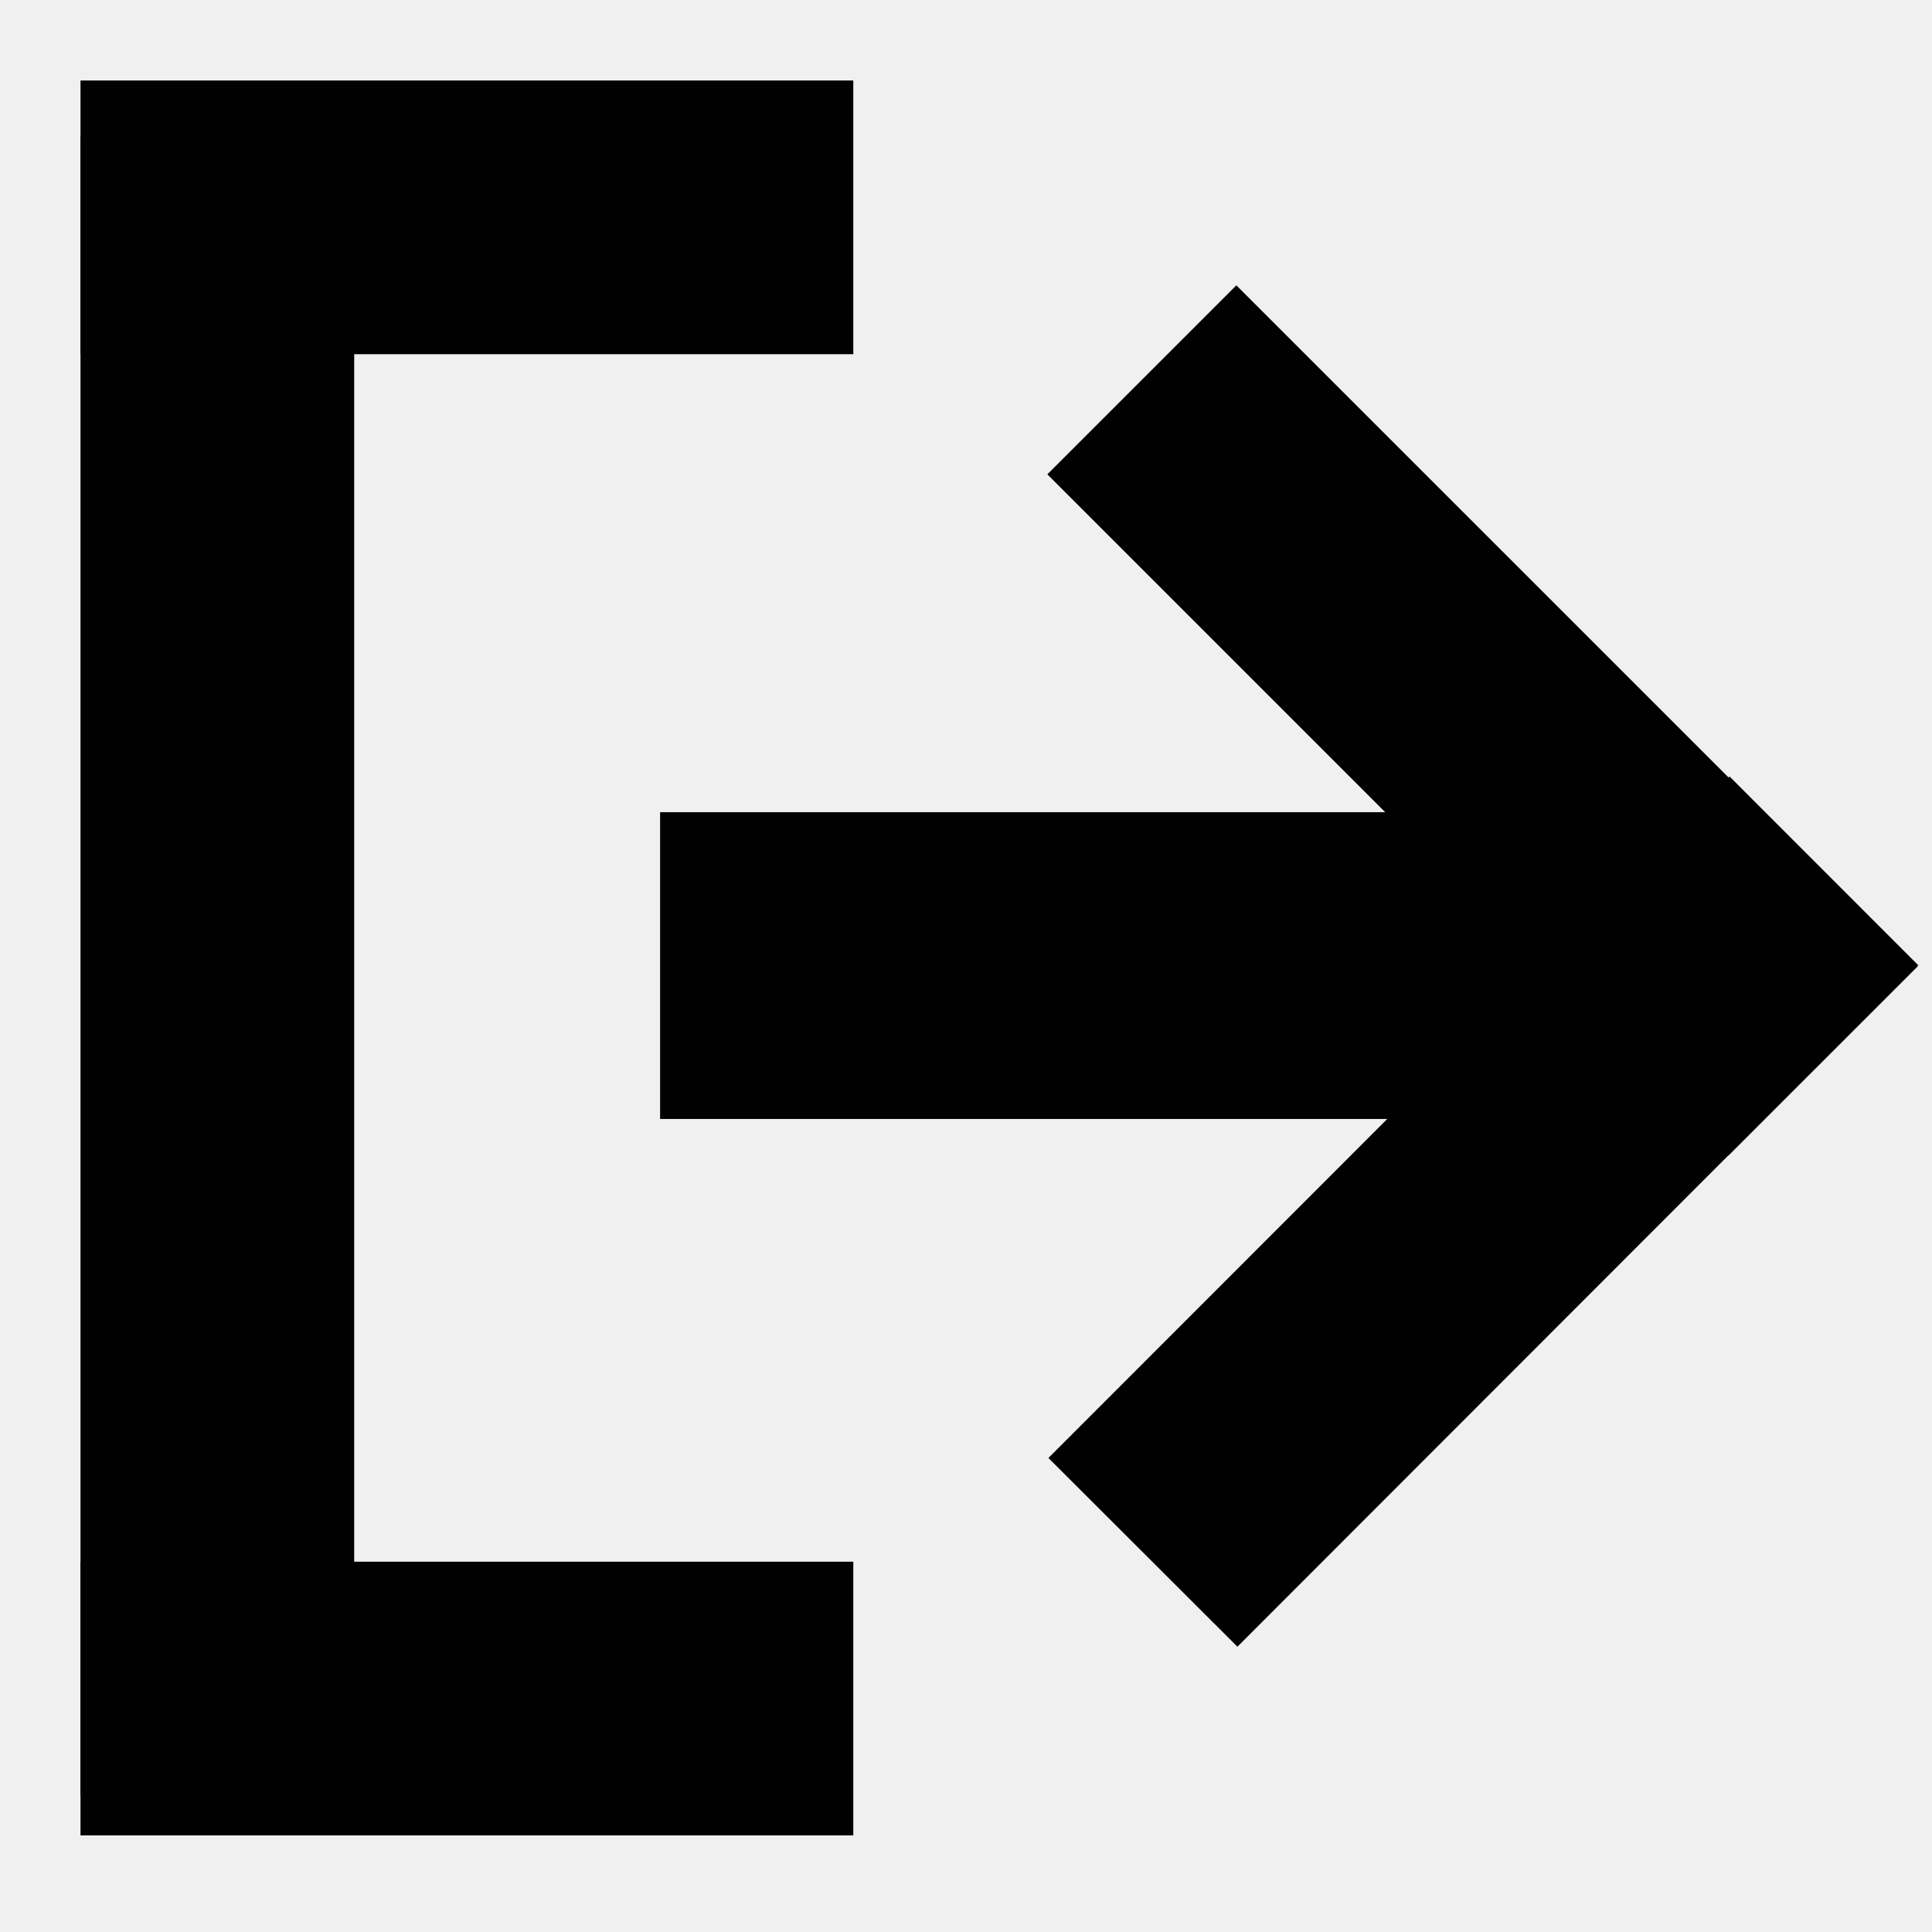
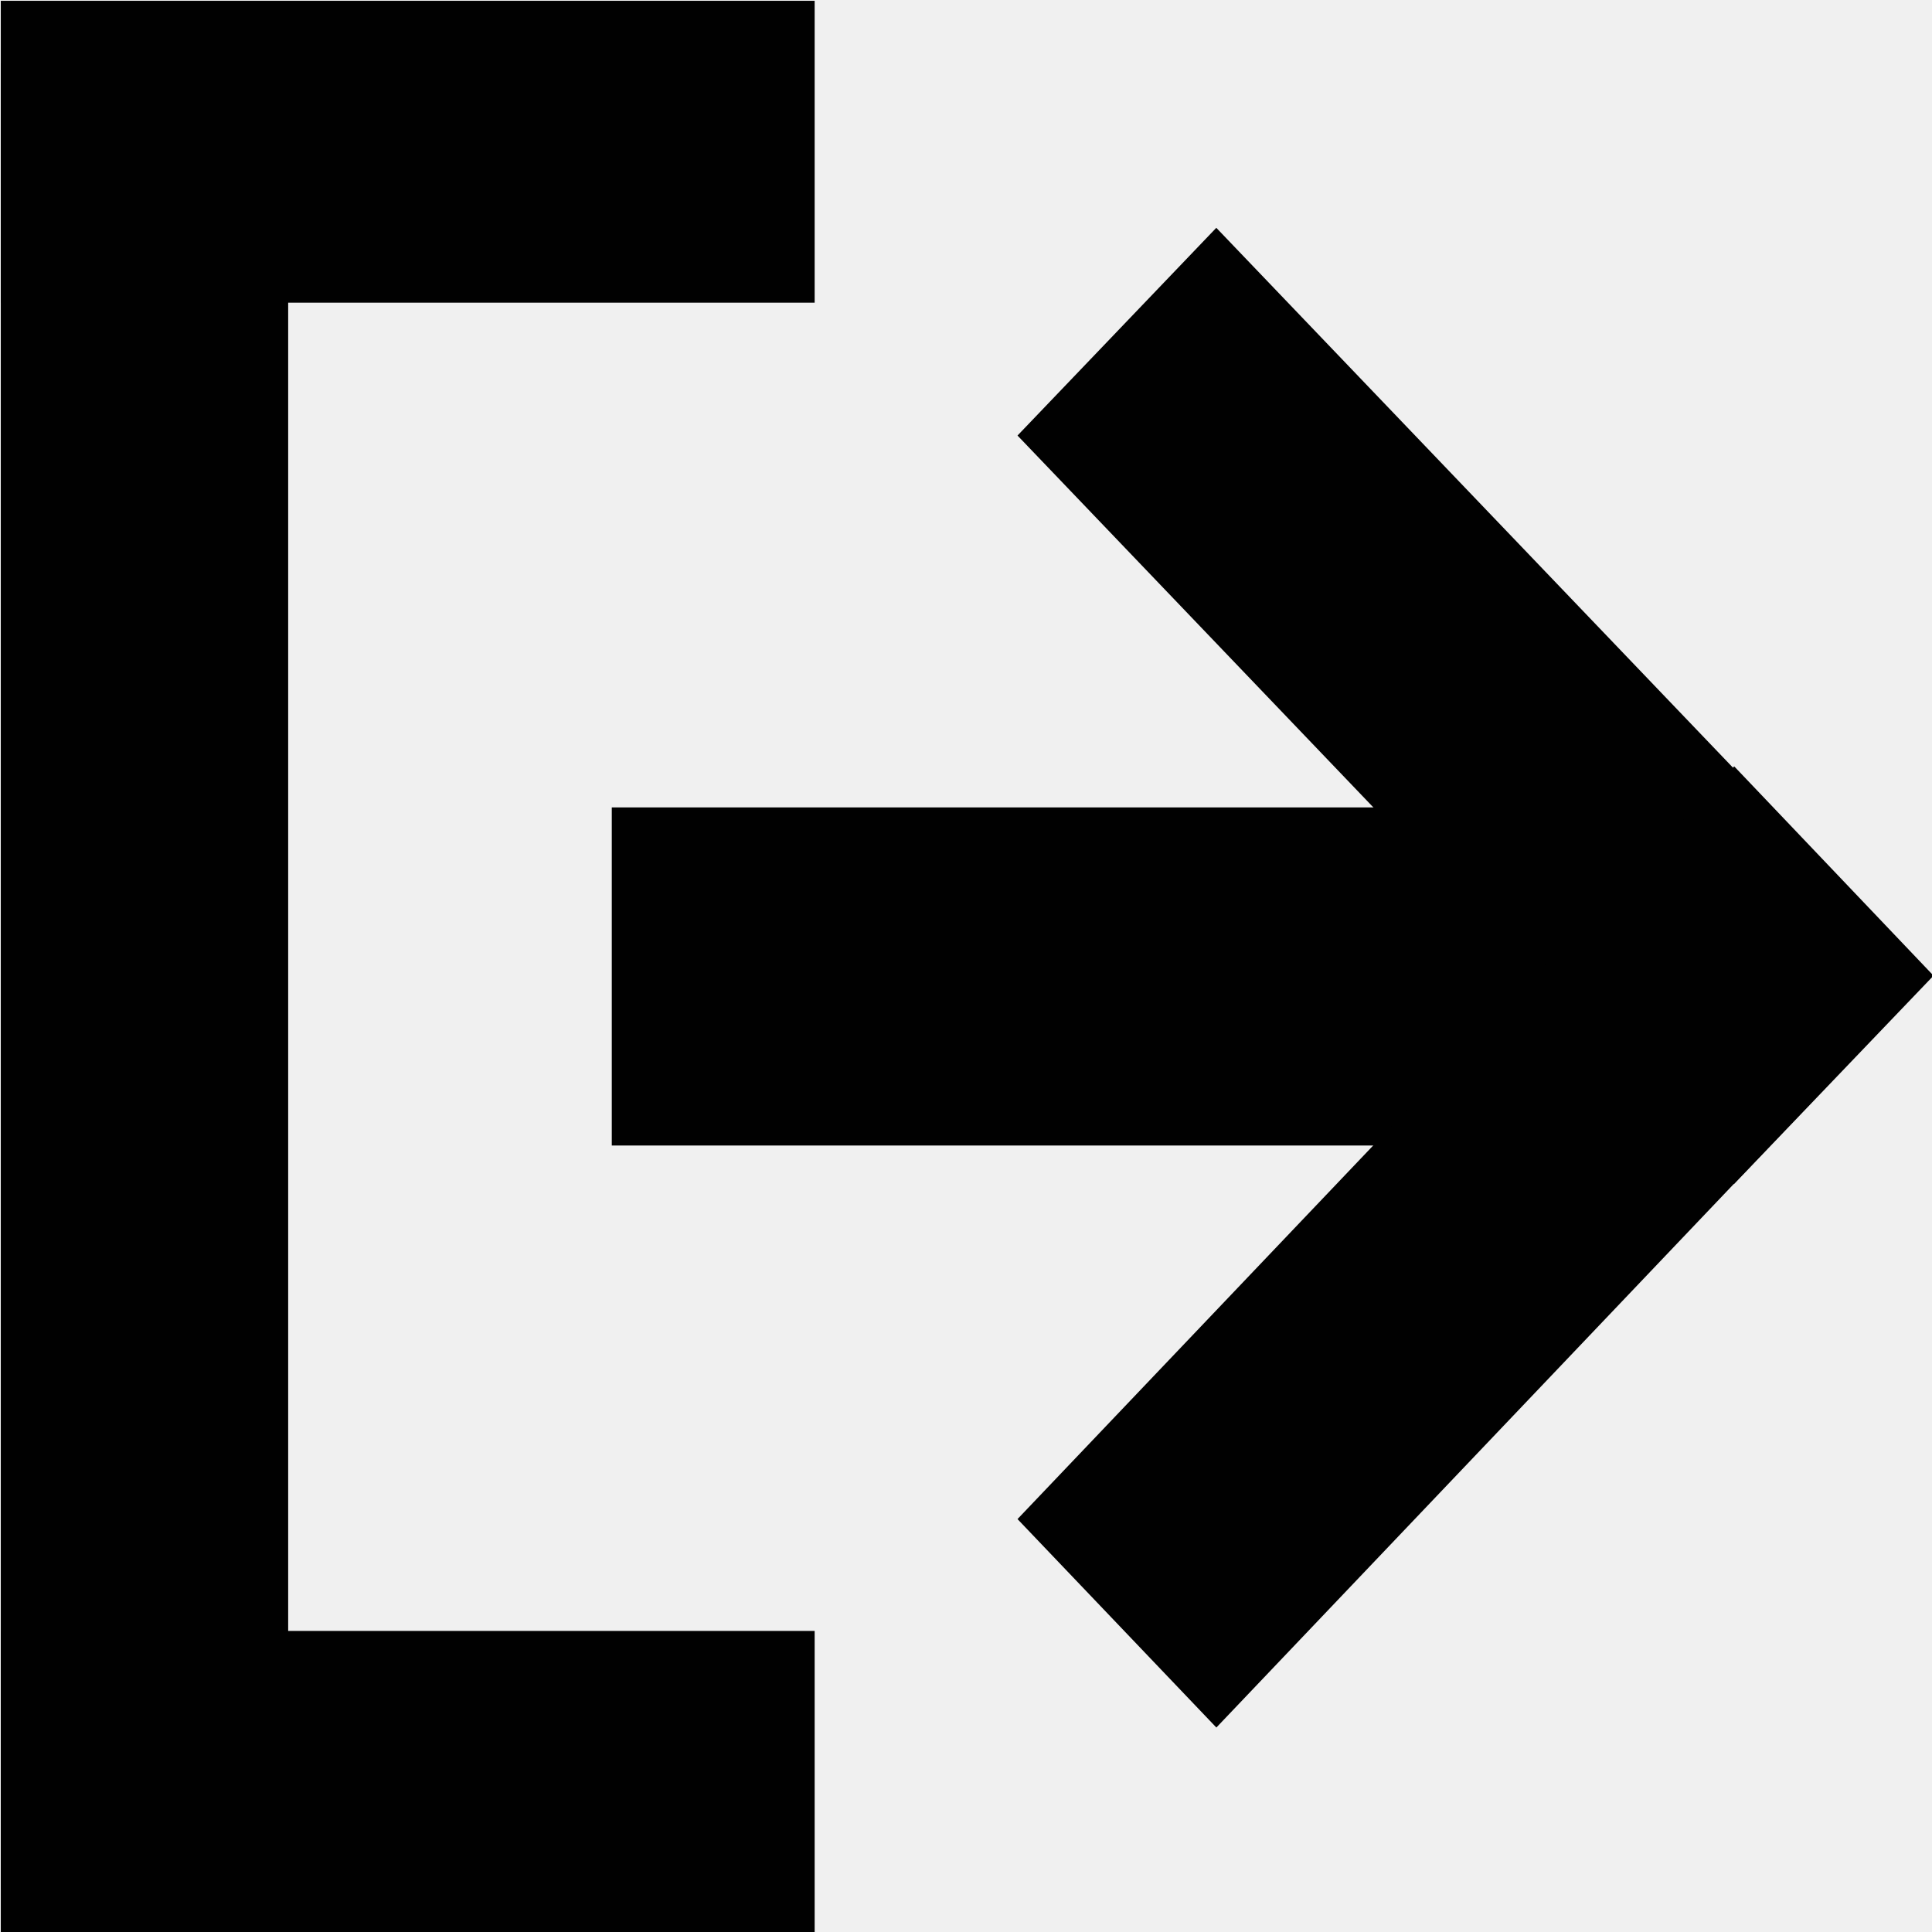
- <svg xmlns="http://www.w3.org/2000/svg" version="1.1" id="Layer_1" width="65" height="65" viewBox="0 0 120 120" enable-background="new 0 0 120 120" xml:space="preserve">
-   <polygon fill="#010101" points="107.359,71.768 65.052,29.461 76.792,17.722 119.104,60.029 " />
-   <rect x="41" y="50.446" fill="#010101" width="60.21" height="19.055" />
-   <polygon fill="#010101" points="119.149,59.957 76.858,102.28 65.119,90.558 107.426,48.229 " />
-   <rect x="5" y="8.5" fill="#010101" width="17" height="103" />
-   <rect x="5" y="5" fill="#010101" width="48" height="17" />
-   <rect x="5" y="97" fill="#010101" width="48" height="17" />
+ <svg xmlns="http://www.w3.org/2000/svg" width="800" height="800" viewBox="0 0 800 800" fill="none">
+   <g clip-path="url(#clip0_74_70)">
+     <path d="M717.973 490.333L421.327 180.346L503.645 94.333L800.327 404.321L717.973 490.333Z" fill="#010101" />
+     <path d="M674.327 334.333H253.327V474.333H674.327V334.333Z" fill="#010101" />
+     <path d="M800.327 403.691L503.671 715.333L421.327 629.019L718.094 317.333L800.327 403.691Z" fill="#010101" />
+     <path d="M119.327 26.333H0.327V782.333H119.327V26.333Z" fill="#010101" />
+     <path d="M337.327 0.333H0.327V125.333H337.327V0.333Z" fill="#010101" />
+     <path d="M337.327 675.333H0.327V800.333H337.327V675.333Z" fill="#010101" />
+   </g>
+   <defs>
+     <clipPath id="clip0_74_70">
+       <rect width="800" height="800" fill="white" />
+     </clipPath>
+   </defs>
</svg>
